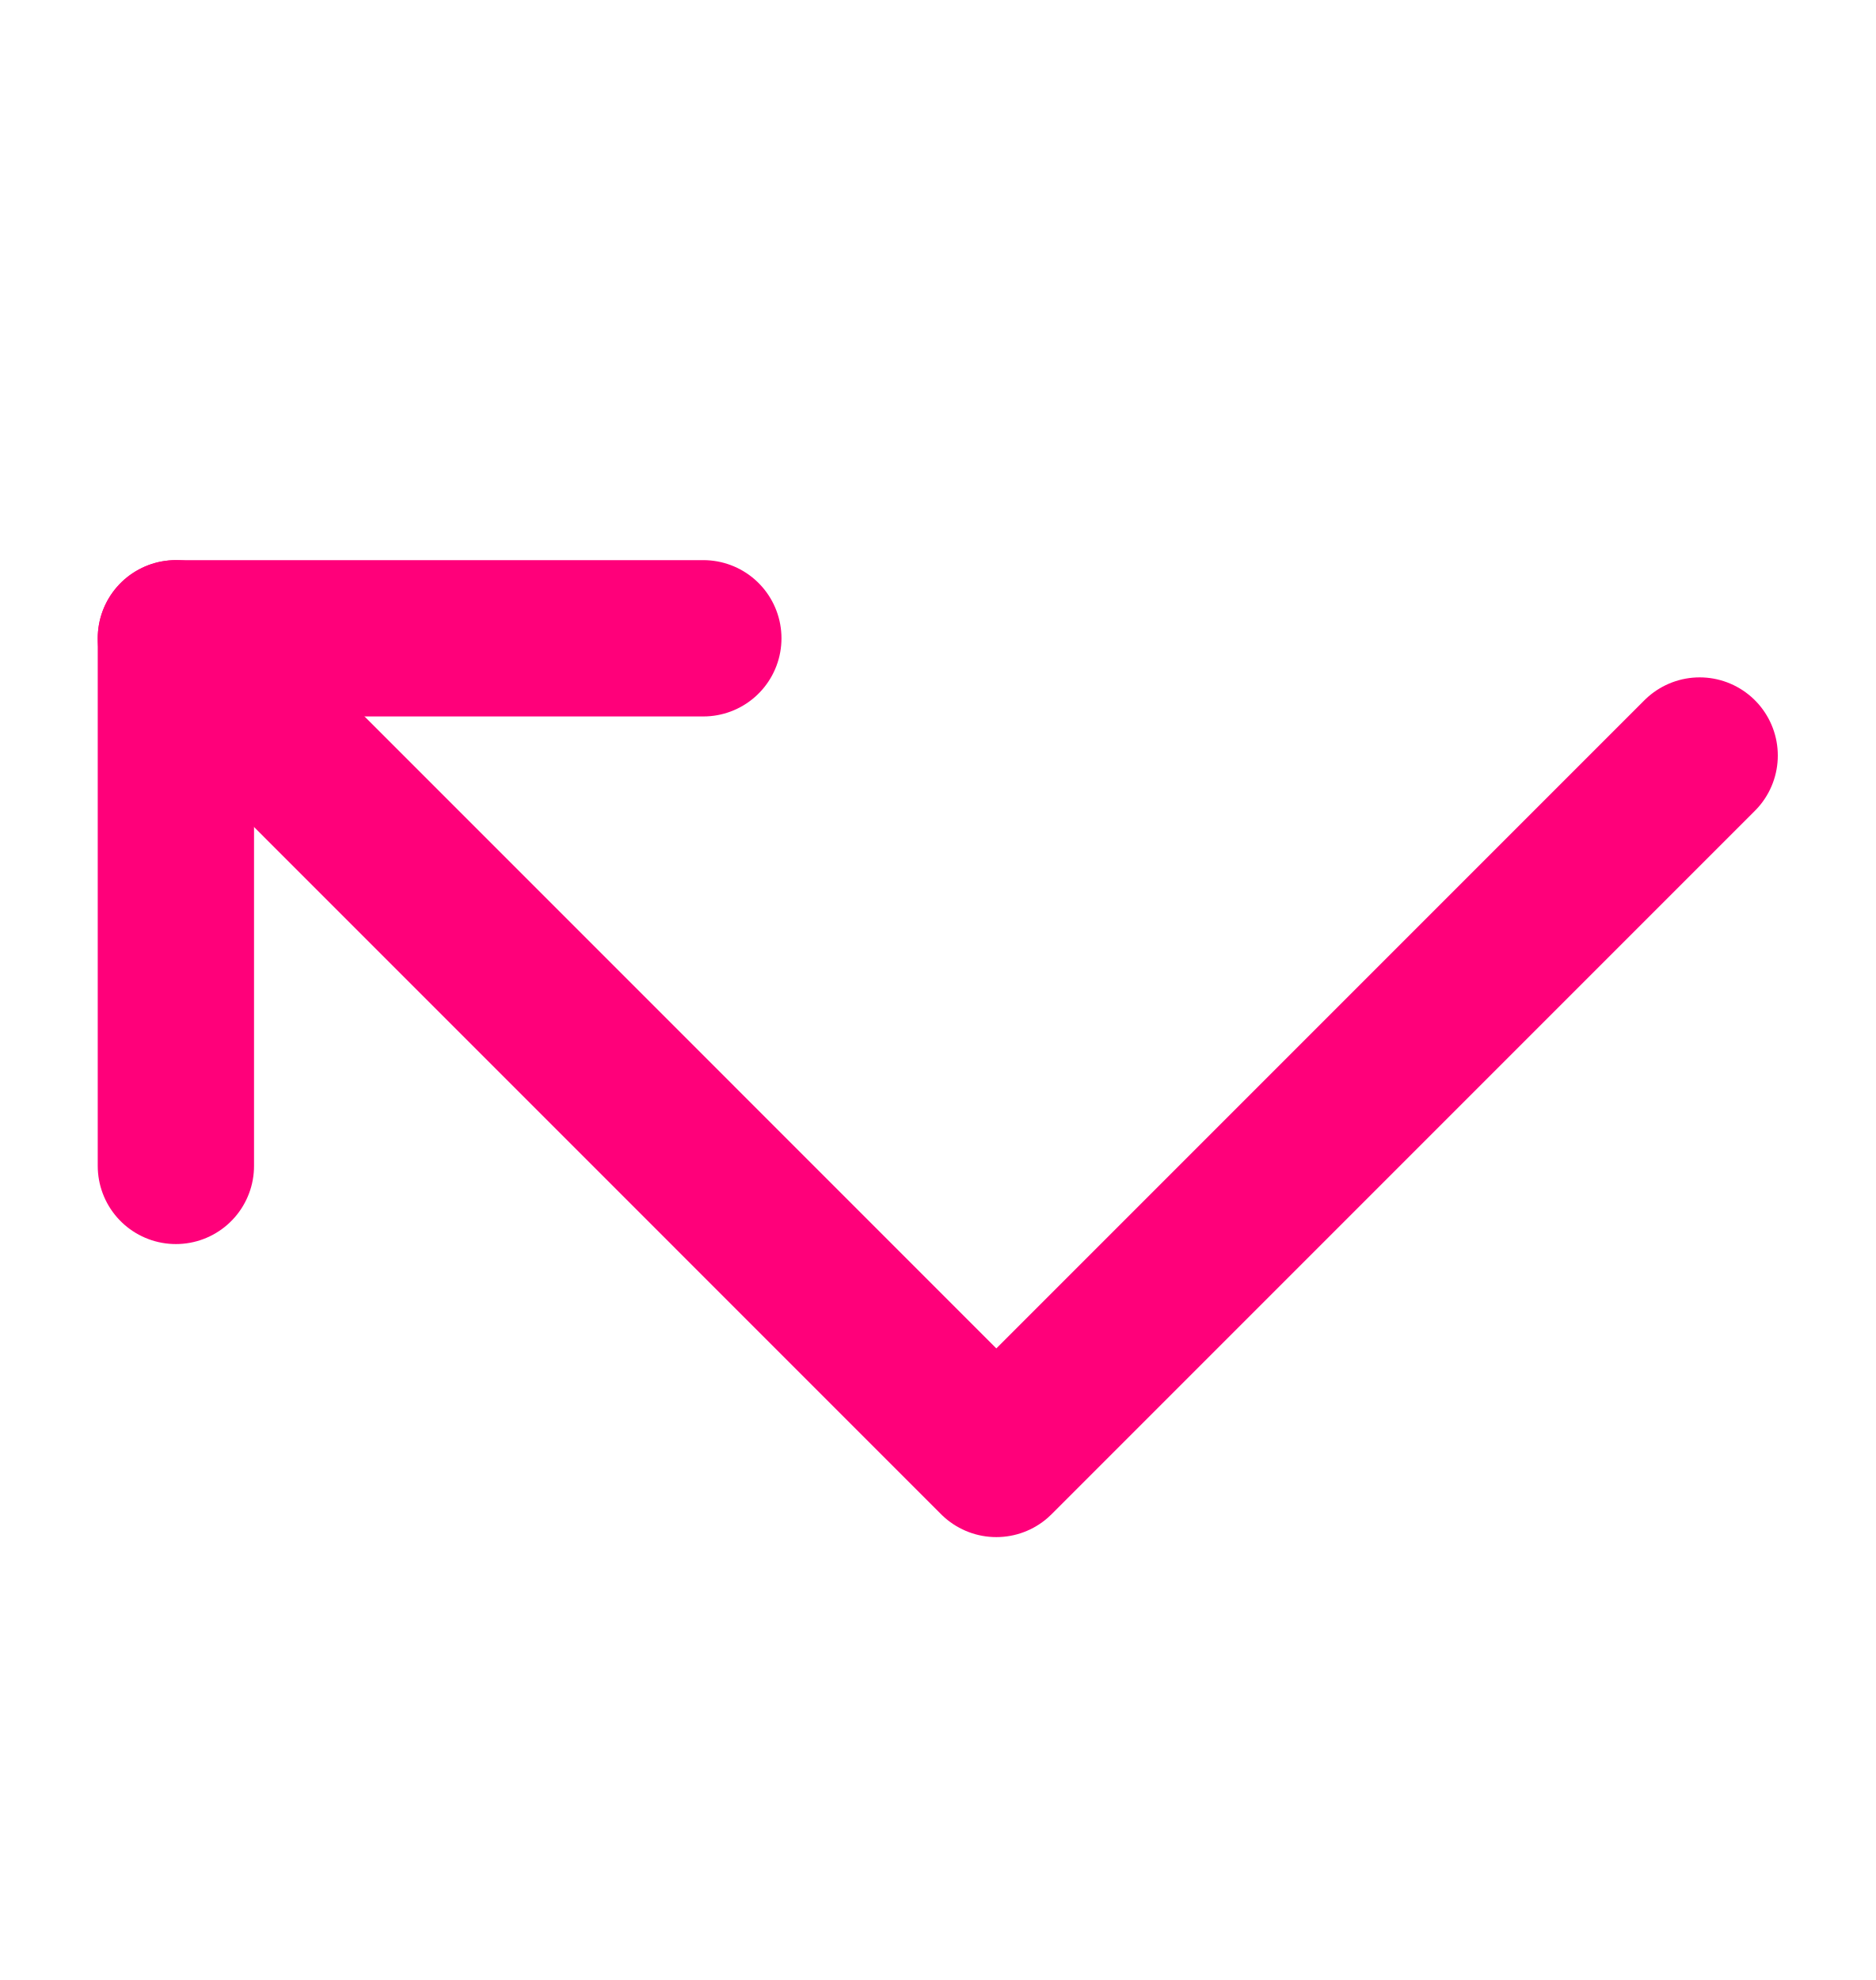
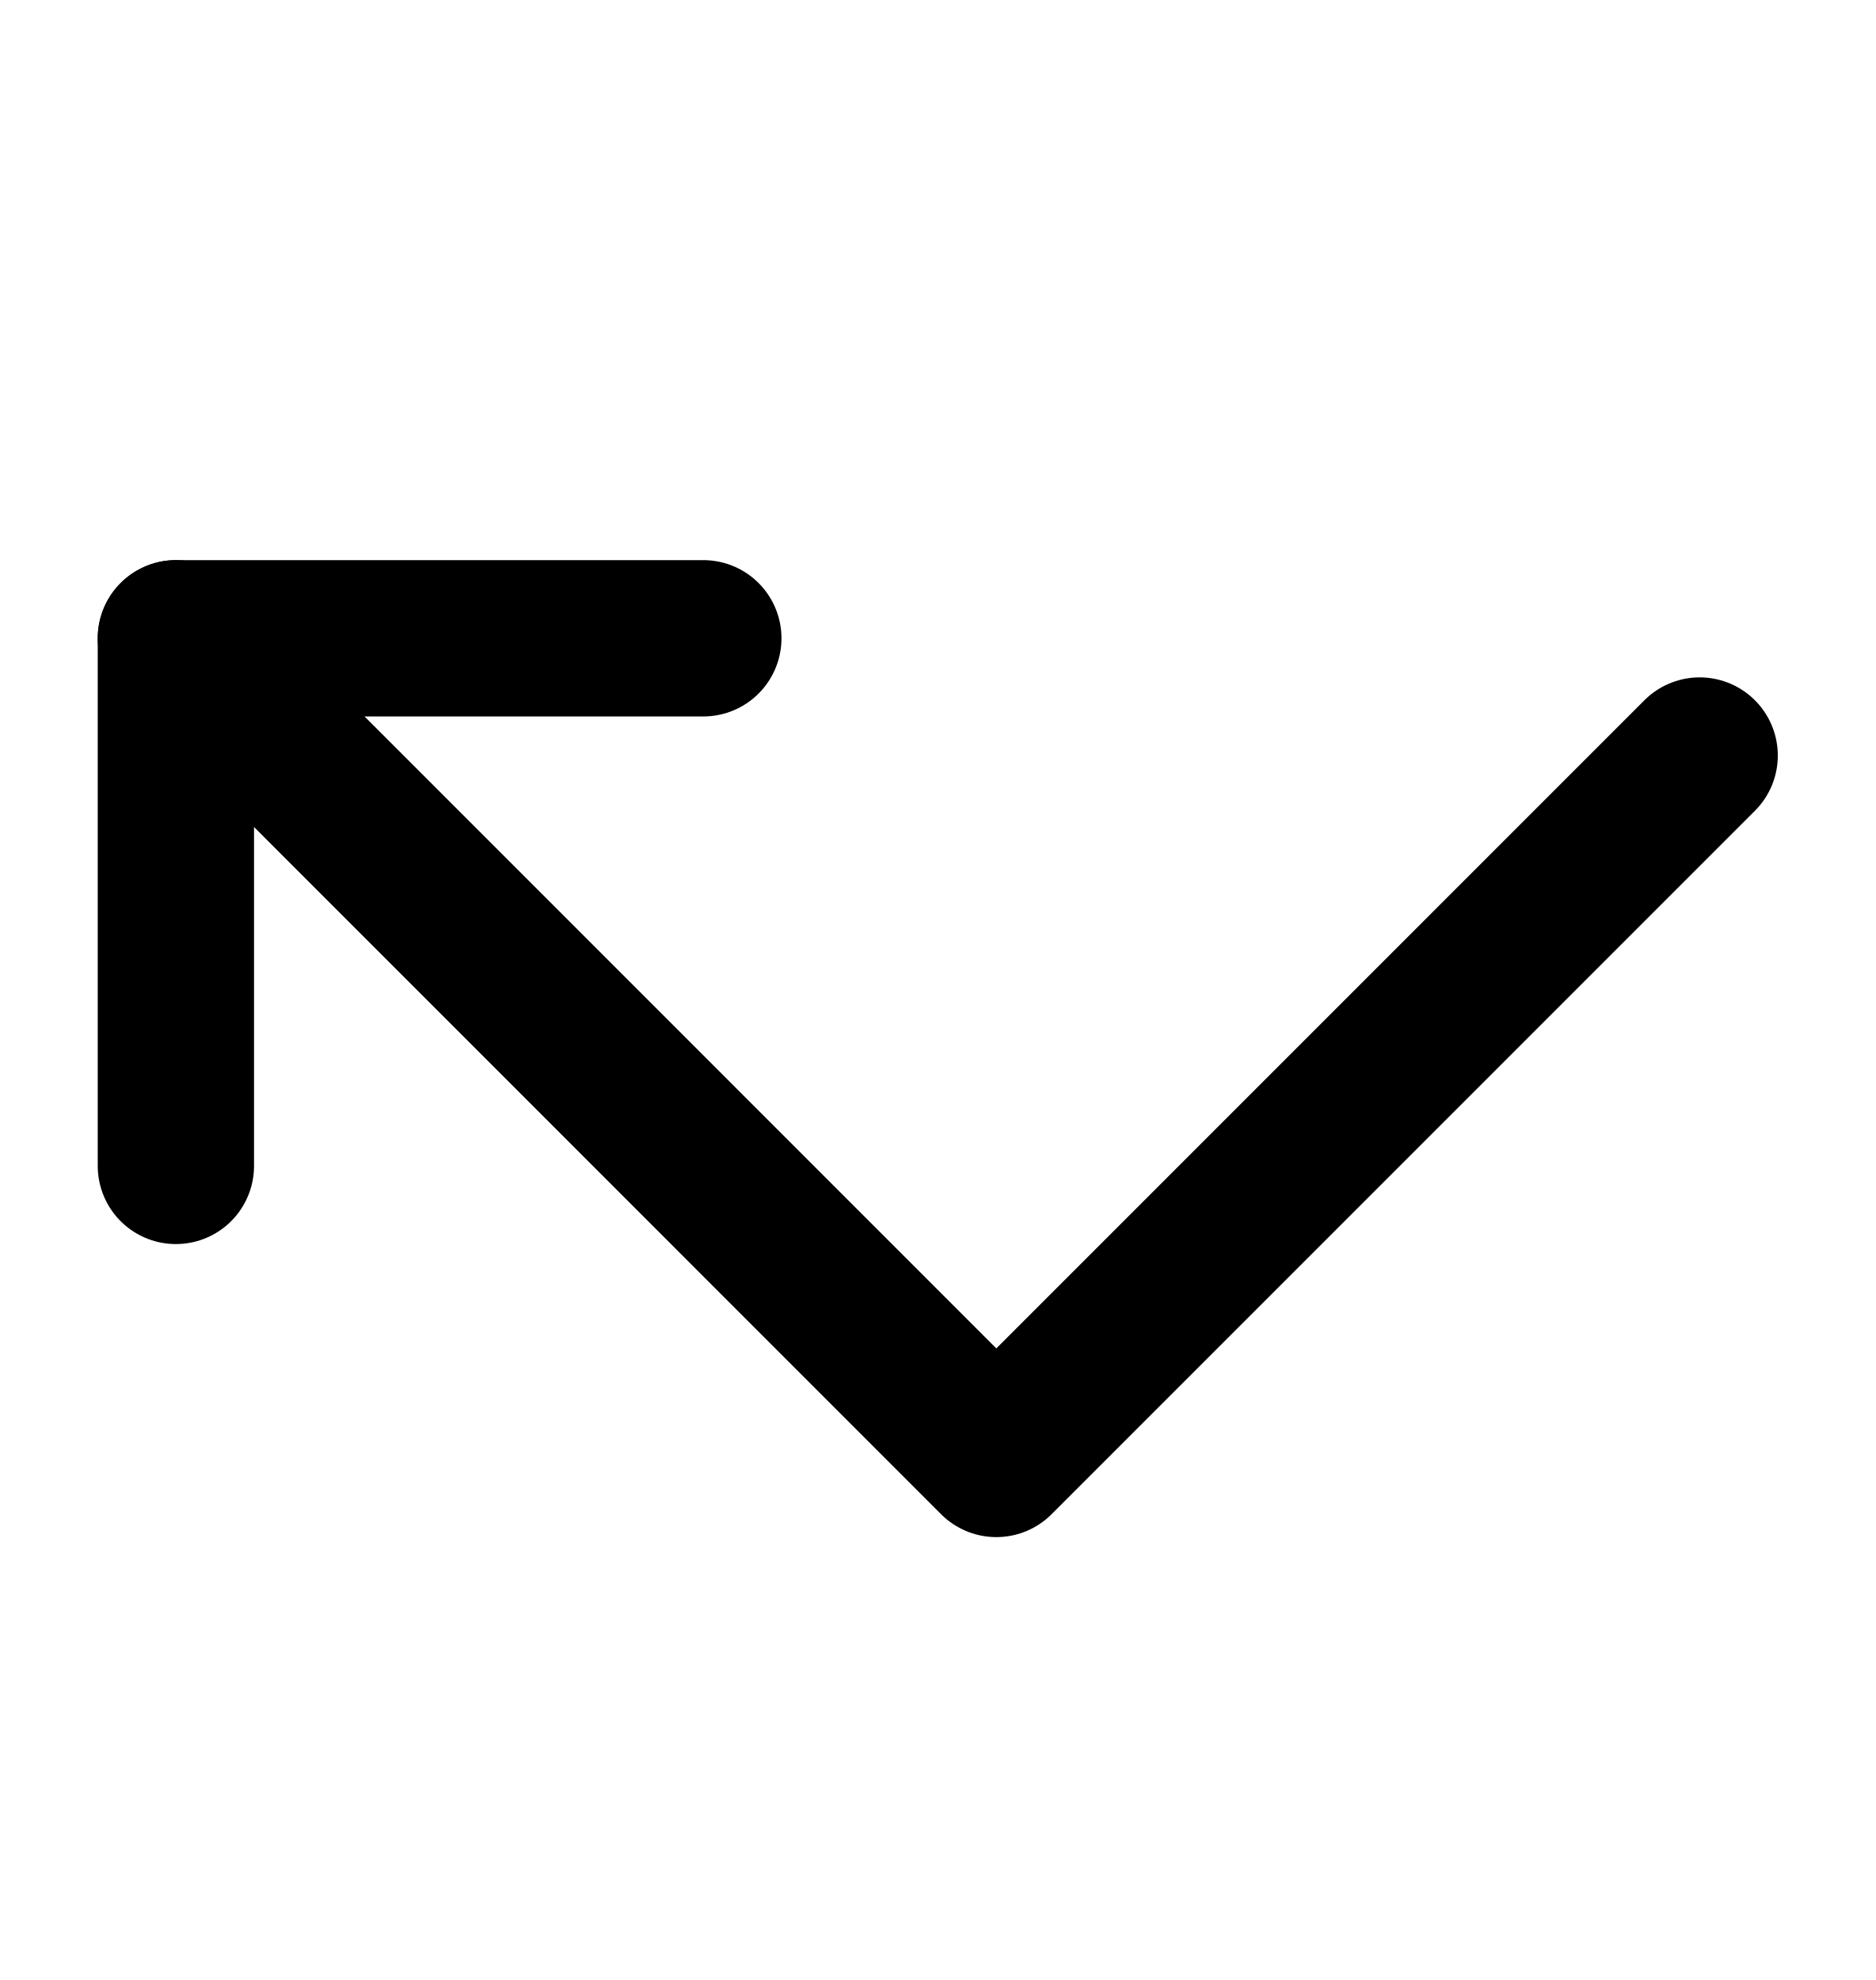
<svg xmlns="http://www.w3.org/2000/svg" width="18" height="19" viewBox="0 0 18 19" fill="none">
-   <path d="M6.75 6.125H1.688V11.188" stroke="#FF007A" stroke-width="1.5" stroke-linecap="round" stroke-linejoin="round" />
-   <path d="M16.312 7.25L9.562 14L1.688 6.125" stroke="#FF007A" stroke-width="1.5" stroke-linecap="round" stroke-linejoin="round" />
+   <path d="M6.75 6.125H1.688V11.188" stroke="currentColor" stroke-width="1.5" stroke-linecap="round" stroke-linejoin="round" />
+   <path d="M16.312 7.25L9.562 14L1.688 6.125" stroke="currentColor" stroke-width="1.5" stroke-linecap="round" stroke-linejoin="round" />
</svg>
